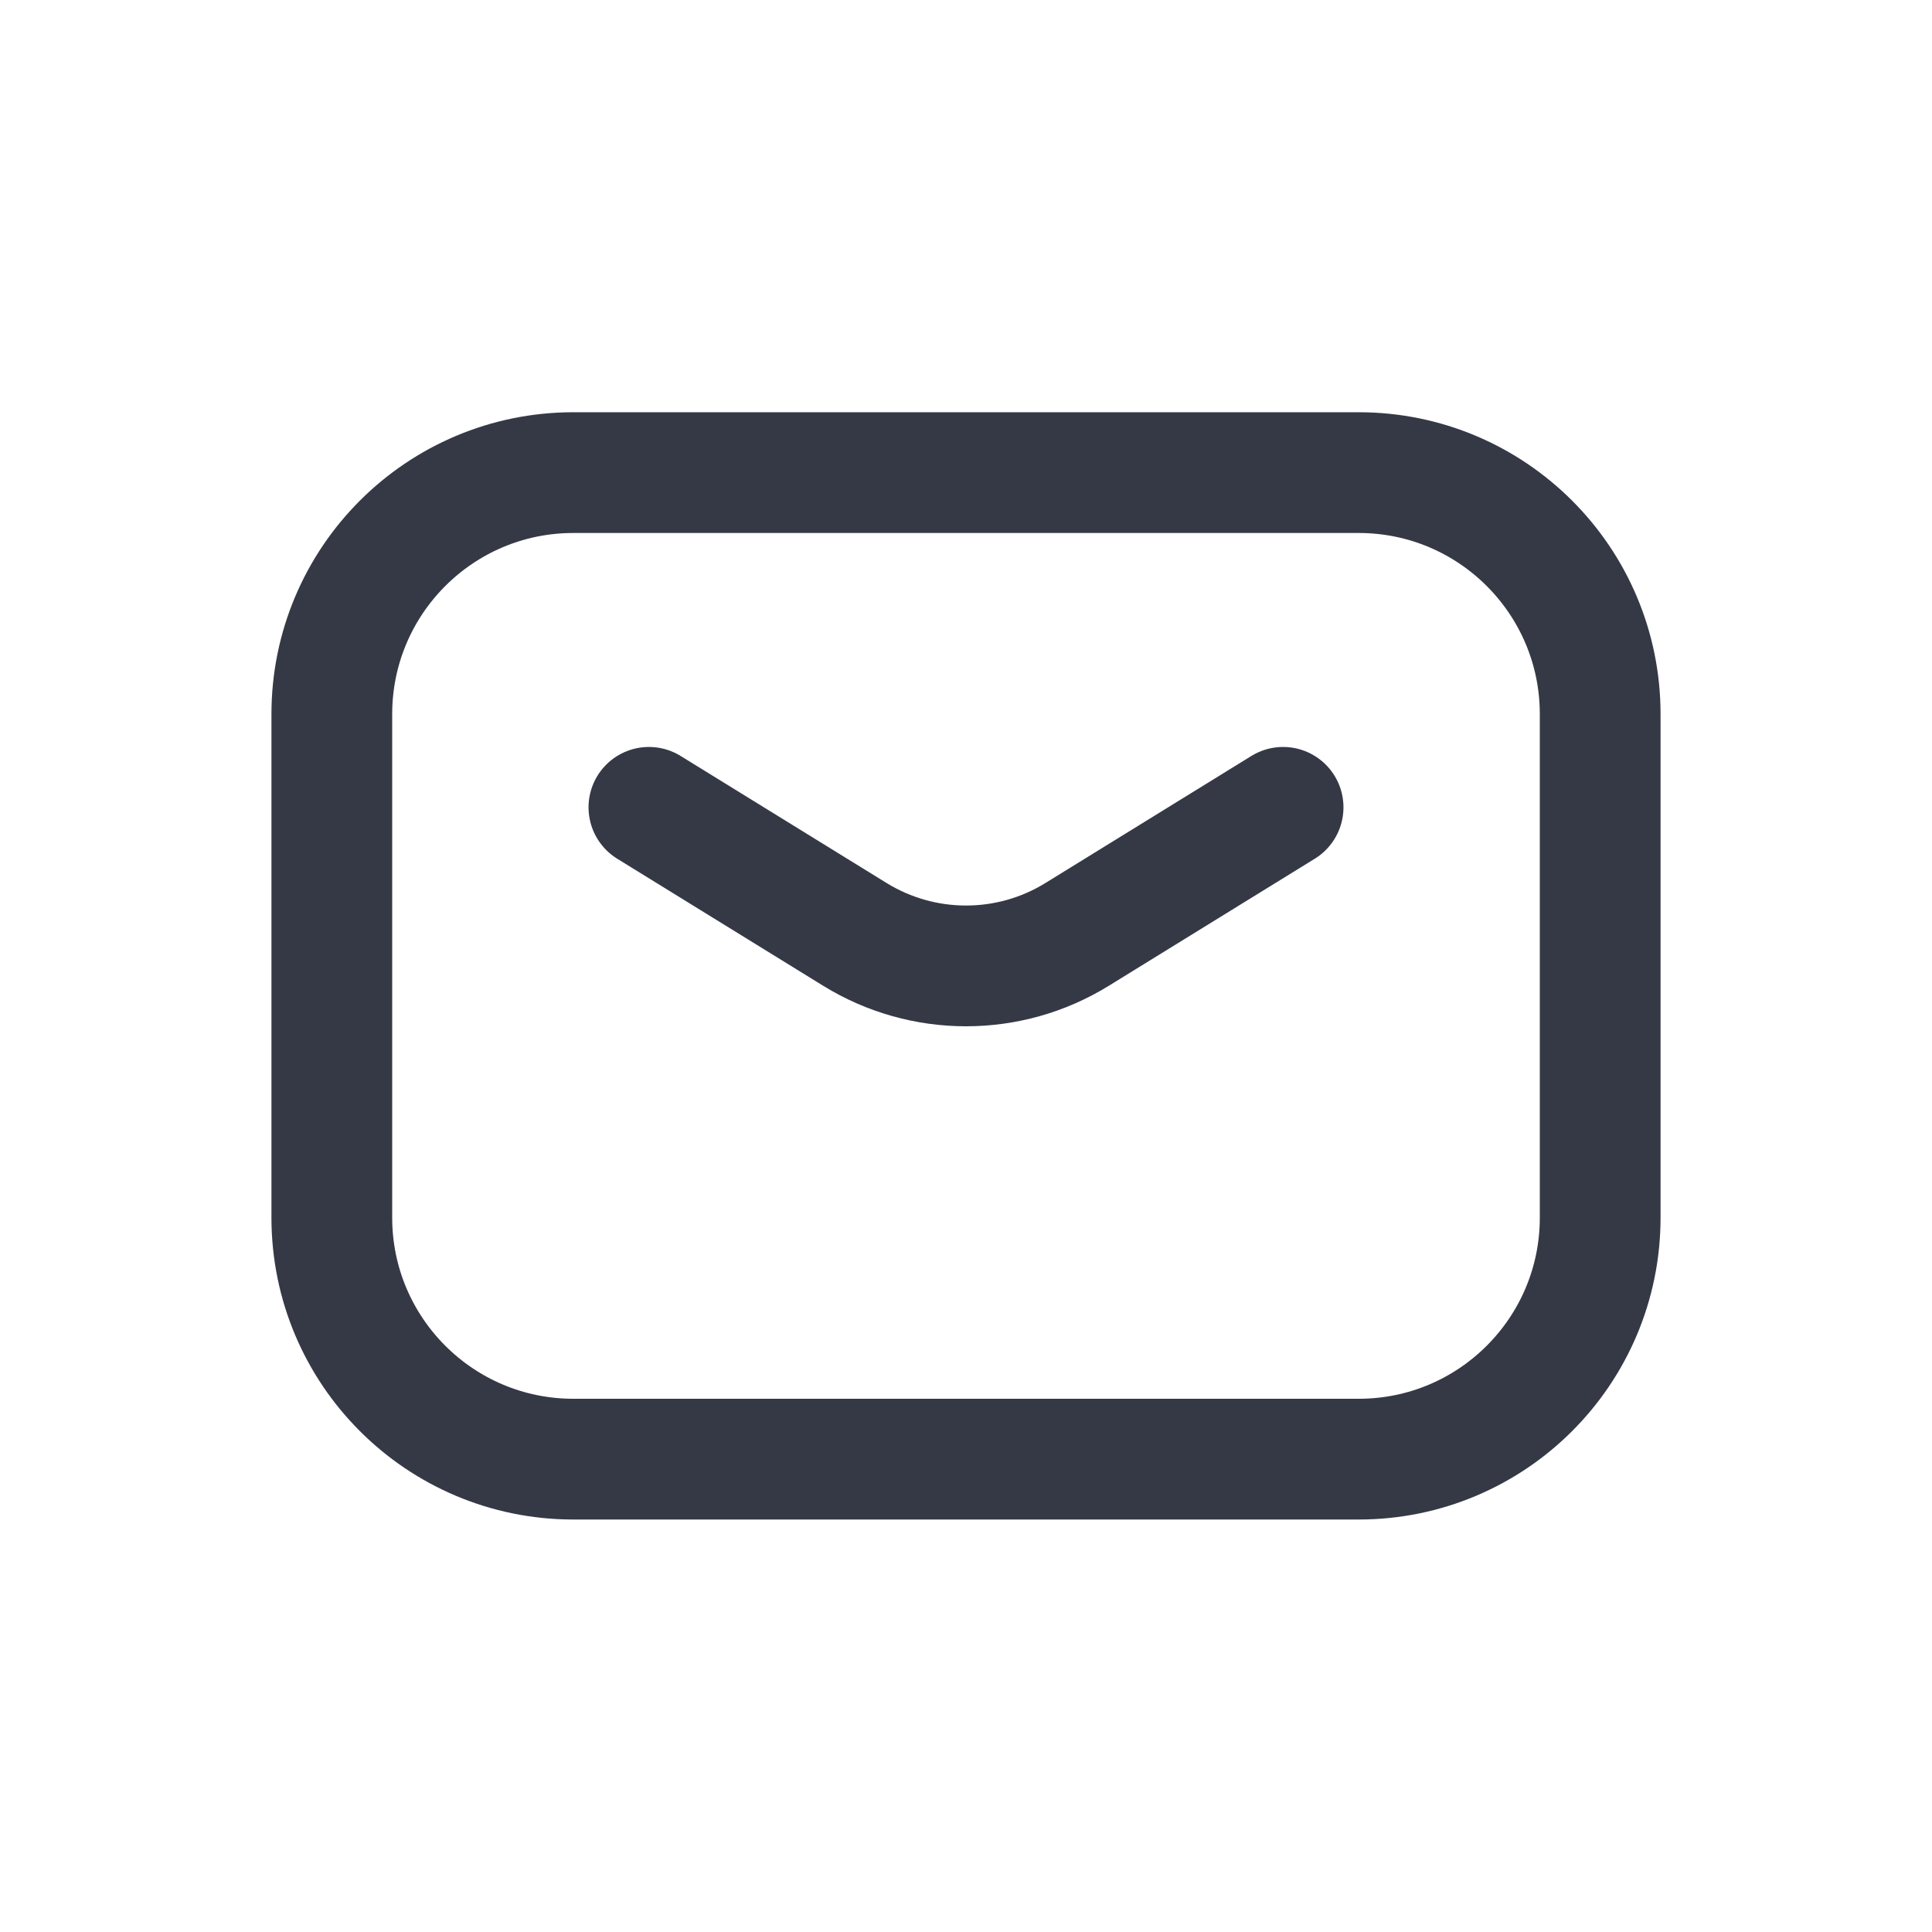
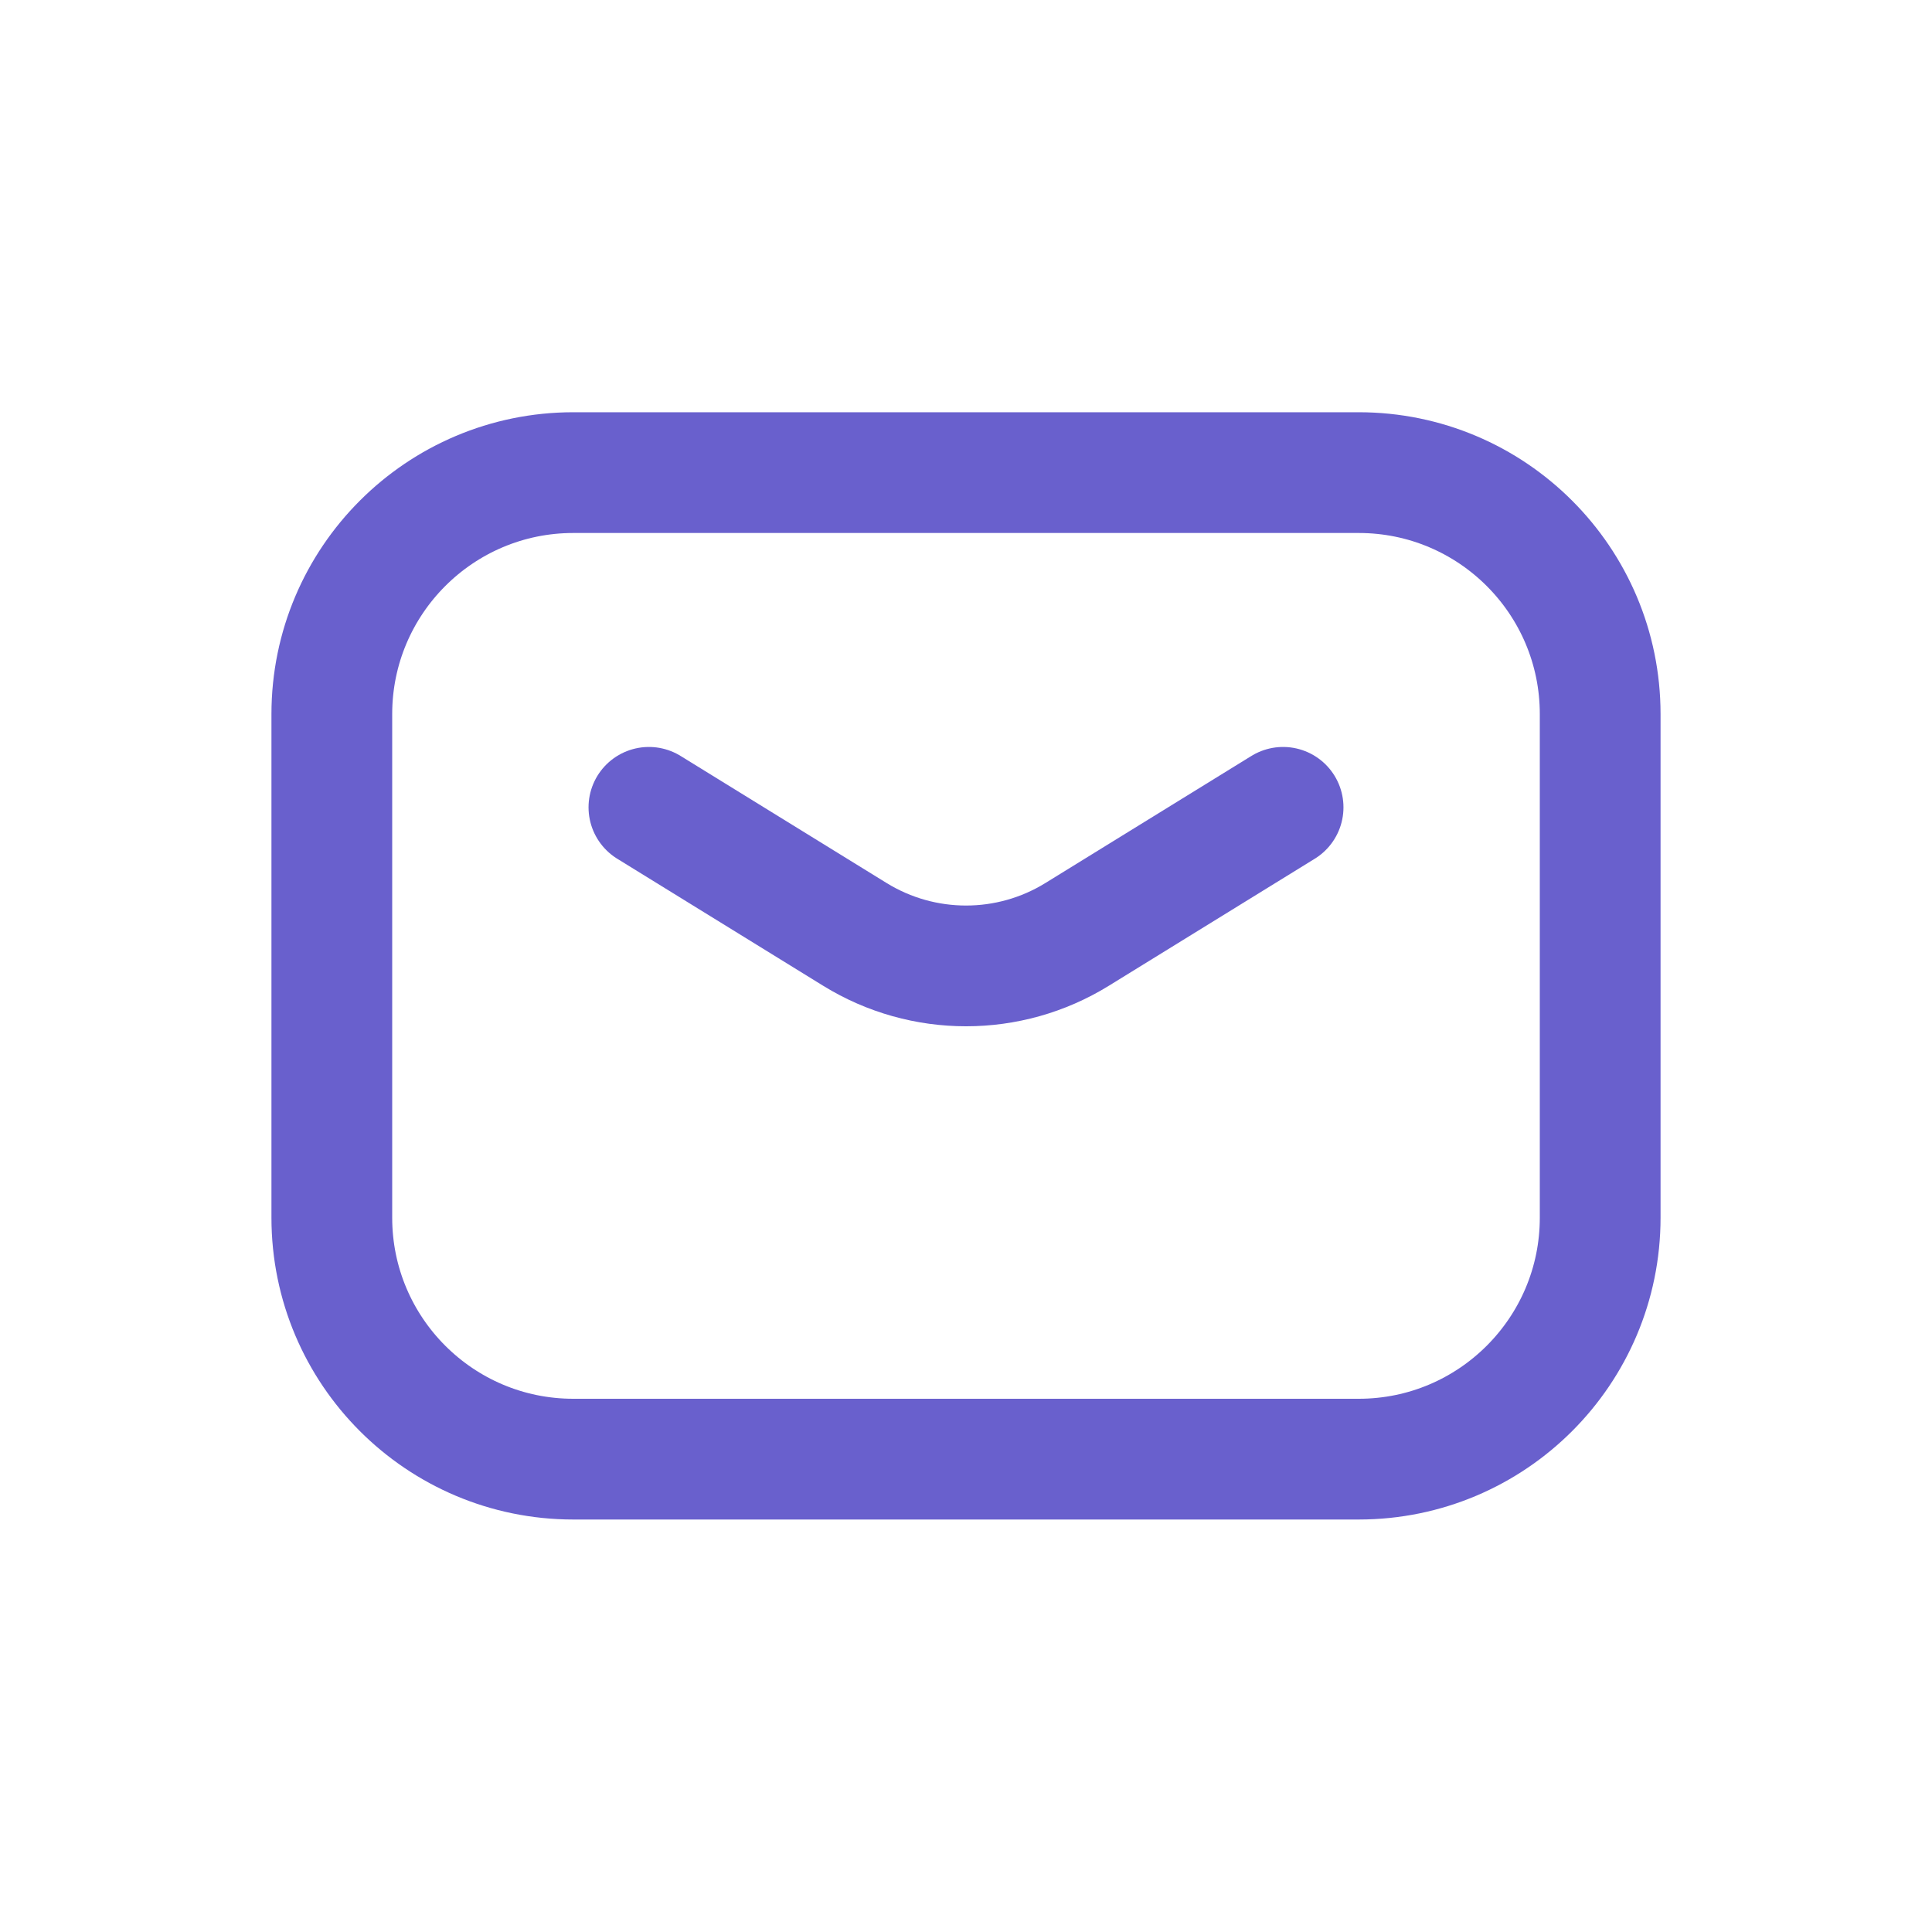
<svg xmlns="http://www.w3.org/2000/svg" width="16" height="16" viewBox="0 0 16 16" fill="none">
-   <path d="M5.374 6.686L7.081 7.739C7.645 8.086 8.356 8.086 8.919 7.739L10.626 6.686" stroke="#353945" stroke-linecap="round" stroke-linejoin="round" />
-   <rect x="2.748" y="3.914" width="10.504" height="8.17" rx="2" stroke="#353945" stroke-linecap="round" stroke-linejoin="round" />
+   <path d="M5.374 6.686L7.081 7.739C7.645 8.086 8.356 8.086 8.919 7.739L10.626 6.686" stroke="rgb(105, 96, 205)" stroke-linecap="round" stroke-linejoin="round" />
+   <rect x="2.748" y="3.914" width="10.504" height="8.17" rx="2" stroke="rgb(105, 96, 205)" stroke-linecap="round" stroke-linejoin="round" />
</svg>
